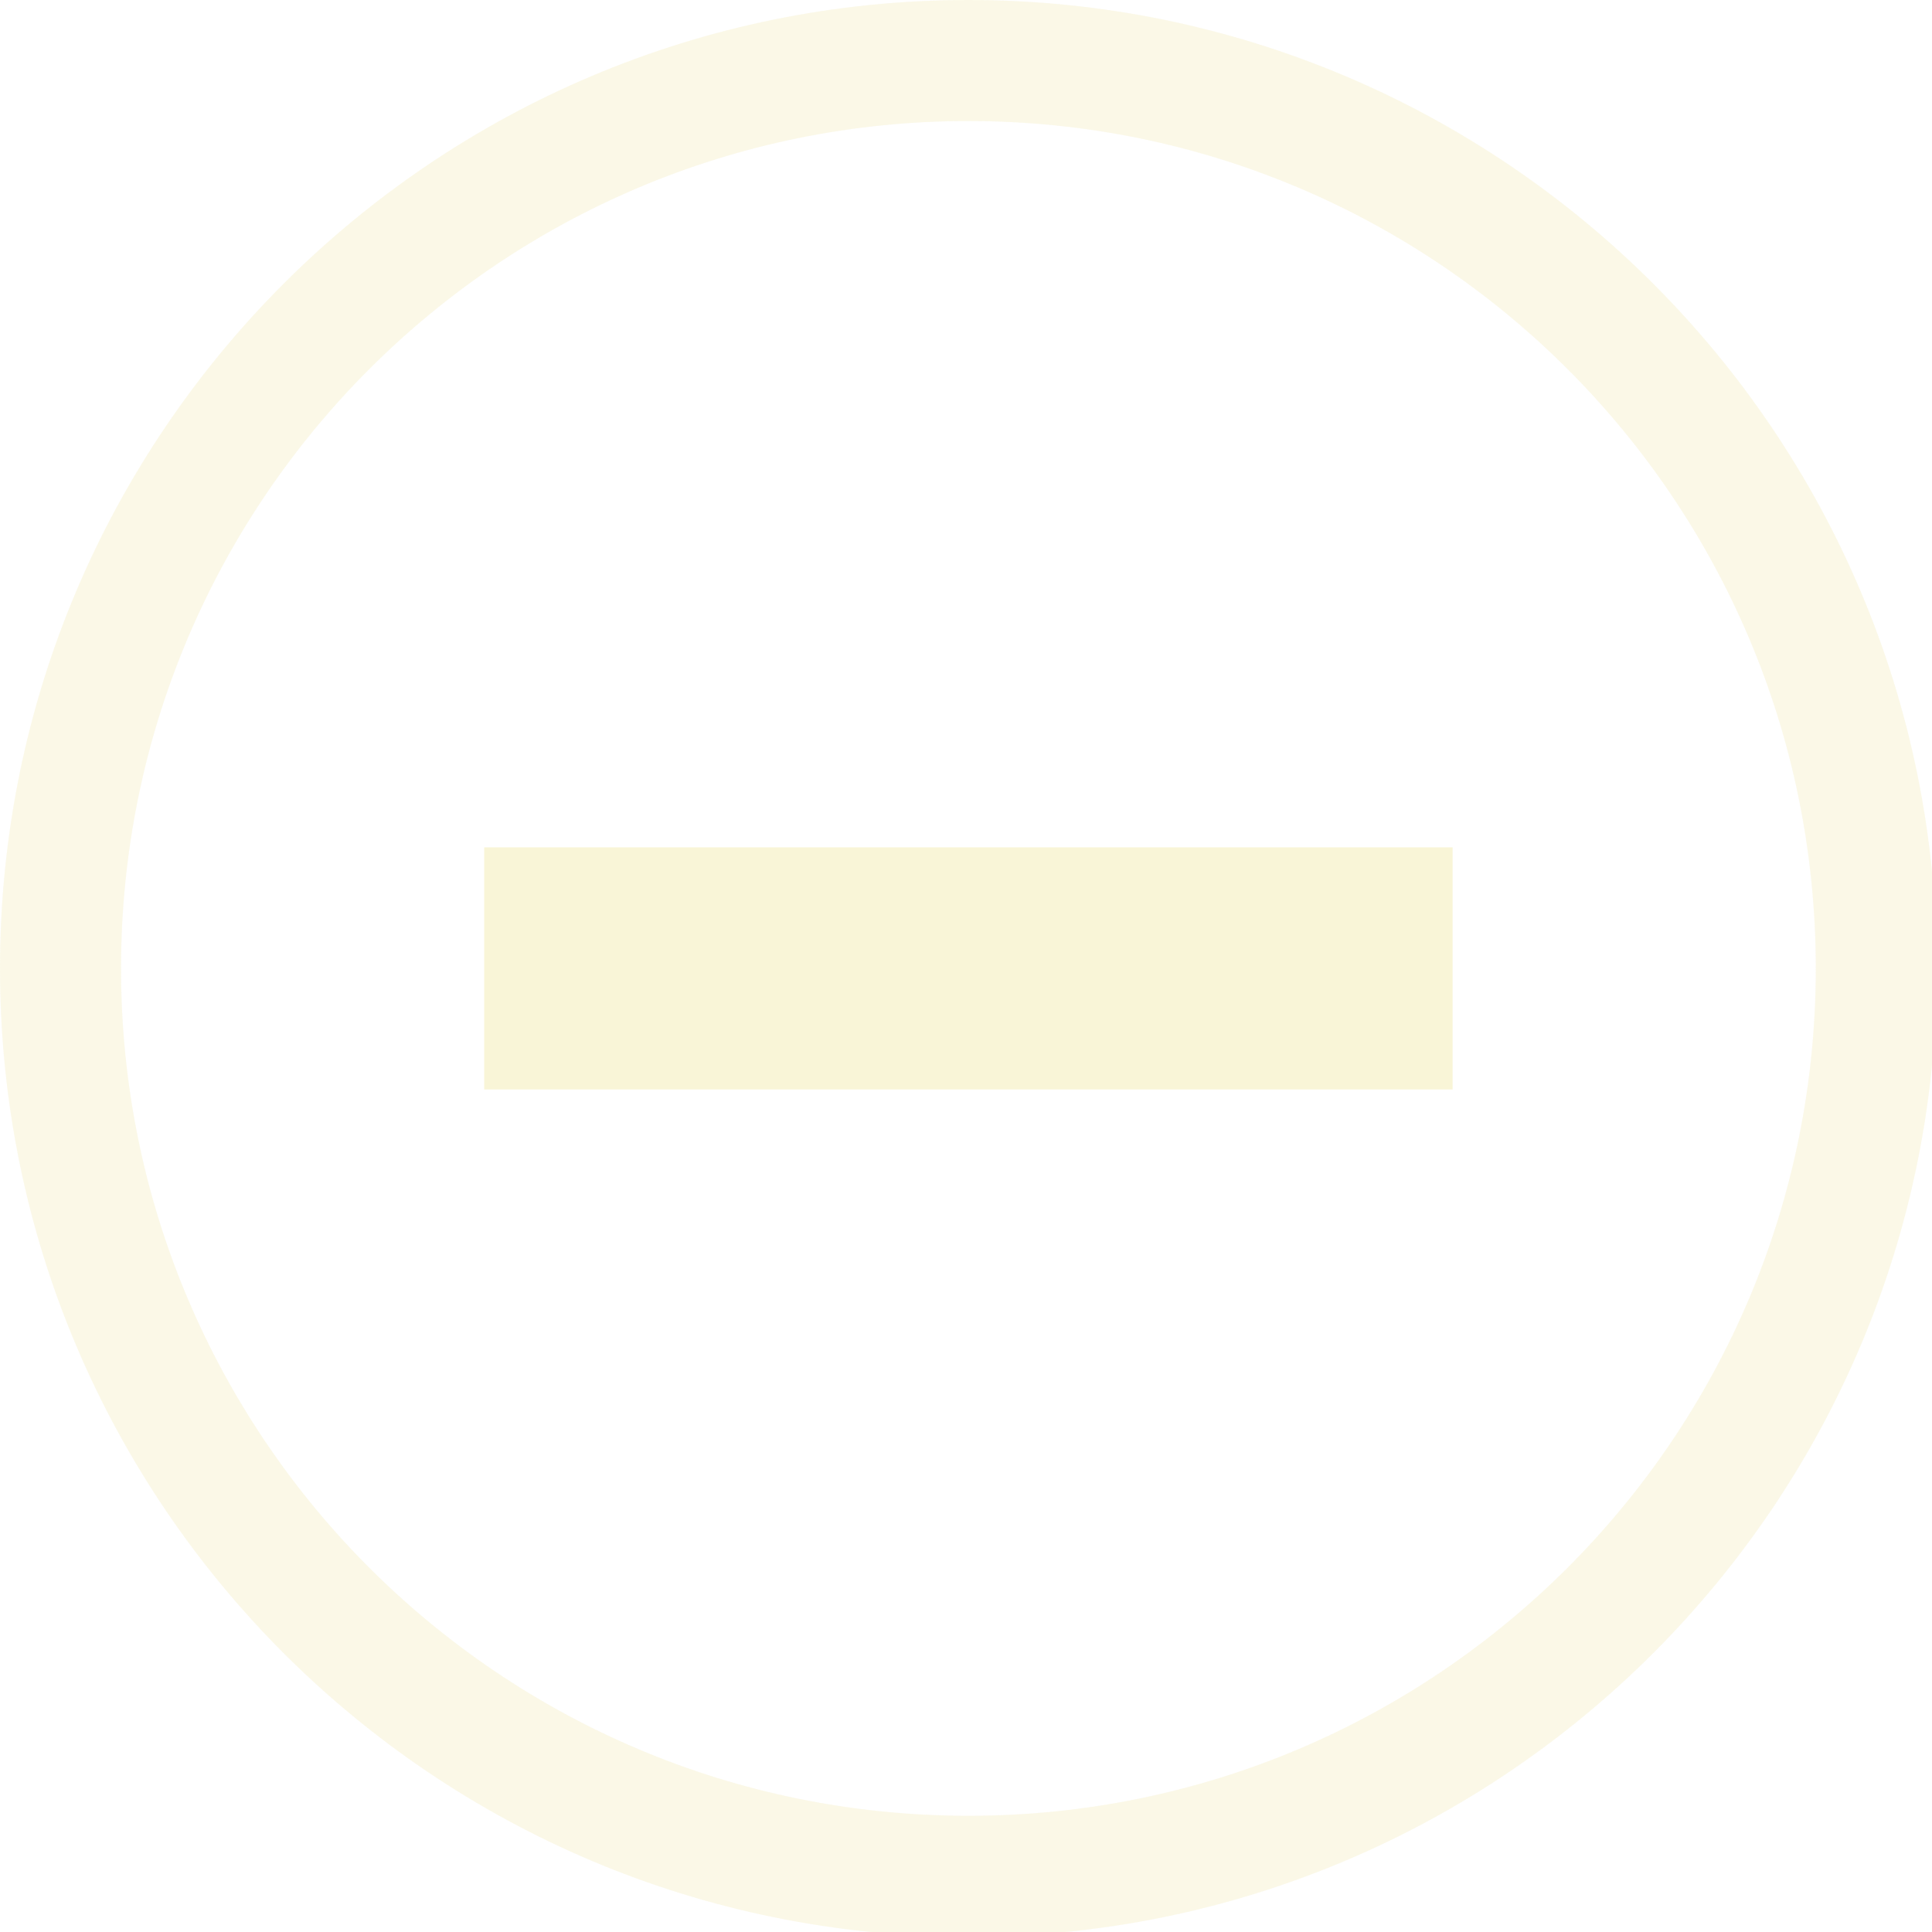
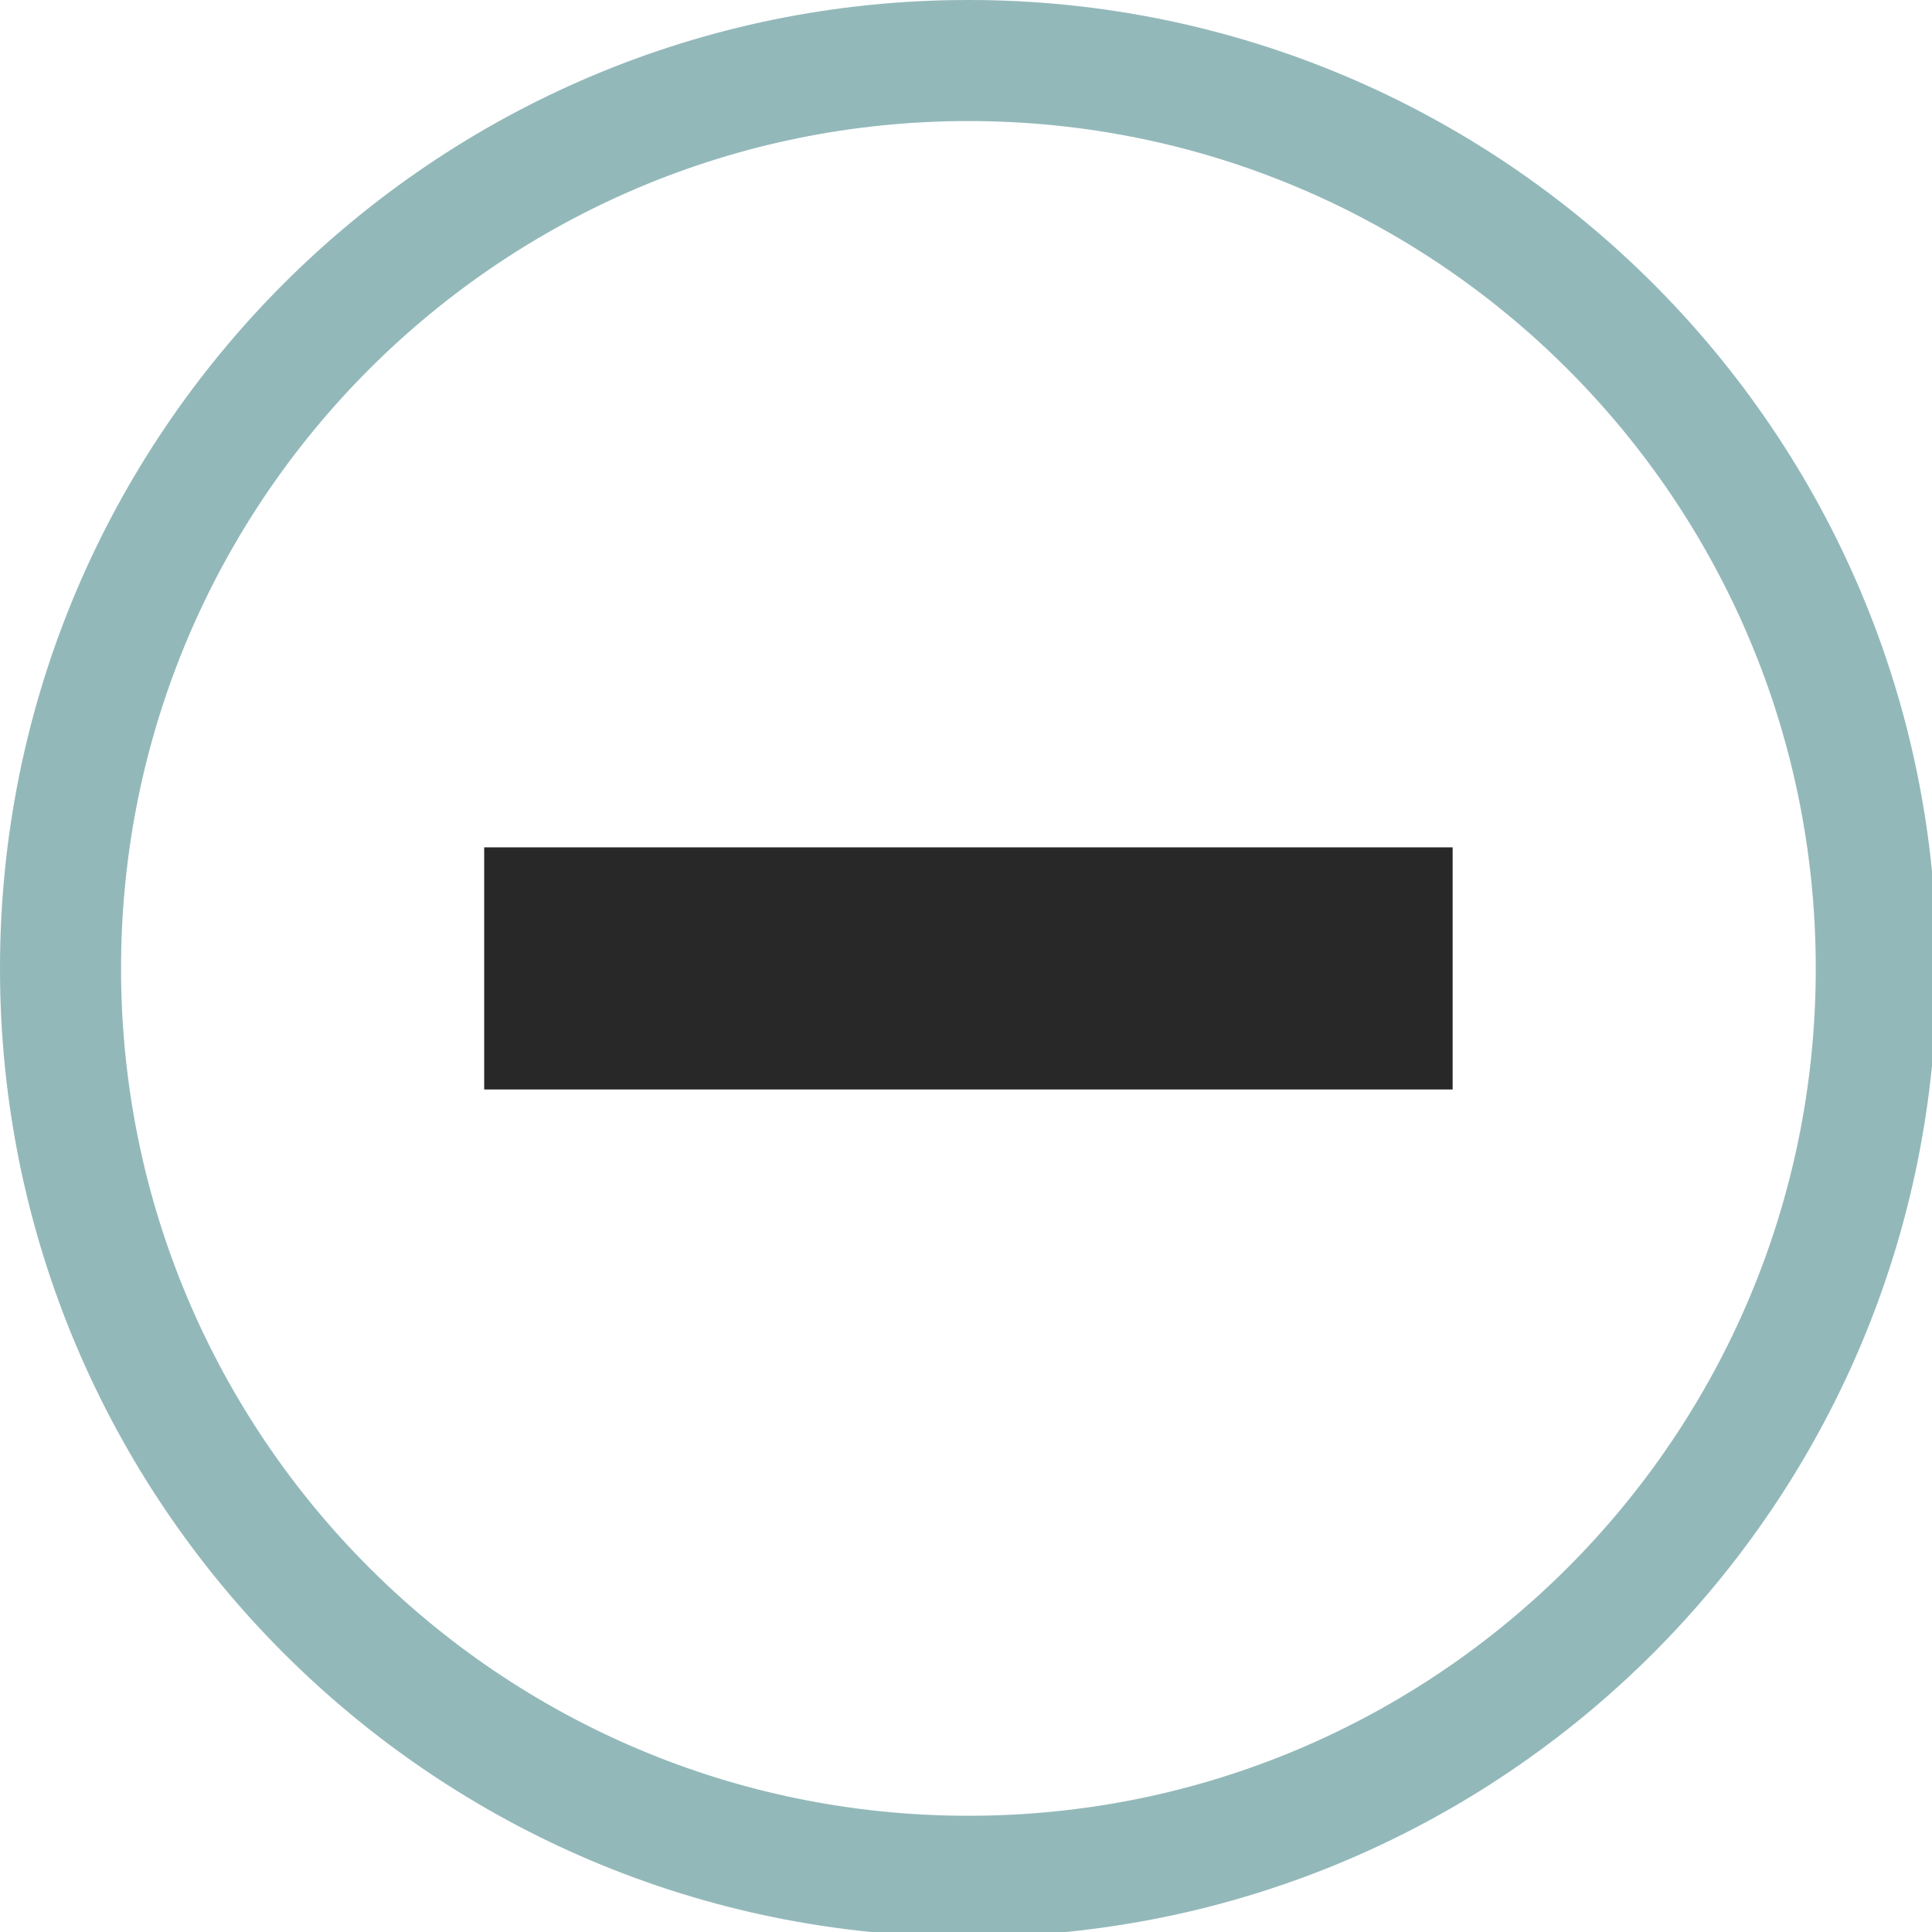
<svg xmlns="http://www.w3.org/2000/svg" width="133pt" height="133pt" viewBox="0 0 133 133" version="1.1">
  <g id="surface1">
-     <path style=" stroke:none;fill-rule:nonzero;fill:#f9f5d7;fill-opacity:0.5;" d="M 66.668 0 C 29.852 0 0 29.852 0 66.668 C 0 103.484 29.852 133.332 66.668 133.332 C 103.484 133.332 133.332 103.484 133.332 66.668 C 133.332 29.852 103.484 0 66.668 0 Z M 66.668 8.332 C 98.895 8.332 125 34.441 125 66.668 C 125 98.895 98.895 125 66.668 125 C 34.441 125 8.332 98.895 8.332 66.668 C 8.332 34.441 34.441 8.332 66.668 8.332 Z M 66.668 8.332 " />
-     <path style=" stroke:none;fill-rule:nonzero;fill:#f9f5d7;fill-opacity:0.15;" d="M 66.668 0 C 29.852 0 0 29.852 0 66.668 C 0 103.484 29.852 133.332 66.668 133.332 C 103.484 133.332 133.332 103.484 133.332 66.668 C 133.332 29.852 103.484 0 66.668 0 Z M 66.668 8.332 C 98.895 8.332 125 34.441 125 66.668 C 125 98.895 98.895 125 66.668 125 C 34.441 125 8.332 98.895 8.332 66.668 C 8.332 34.441 34.441 8.332 66.668 8.332 Z M 66.668 8.332 " />
-     <path style=" stroke:none;fill-rule:nonzero;fill:#f9f5d7;fill-opacity:1;" d="M 33.332 58.332 L 100 58.332 L 100 75 L 33.332 75 Z M 33.332 58.332 " />
+     <path style=" stroke:none;fill-rule:nonzero;fill:#458588;fill-opacity:0.5;" d="M 66.668 0 C 29.852 0 0 29.852 0 66.668 C 0 103.484 29.852 133.332 66.668 133.332 C 103.484 133.332 133.332 103.484 133.332 66.668 C 133.332 29.852 103.484 0 66.668 0 Z M 66.668 8.332 C 98.895 8.332 125 34.441 125 66.668 C 125 98.895 98.895 125 66.668 125 C 34.441 125 8.332 98.895 8.332 66.668 C 8.332 34.441 34.441 8.332 66.668 8.332 Z M 66.668 8.332 " />
+     <path style=" stroke:none;fill-rule:nonzero;fill:#458588;fill-opacity:0.15;" d="M 66.668 0 C 29.852 0 0 29.852 0 66.668 C 0 103.484 29.852 133.332 66.668 133.332 C 103.484 133.332 133.332 103.484 133.332 66.668 C 133.332 29.852 103.484 0 66.668 0 Z M 66.668 8.332 C 98.895 8.332 125 34.441 125 66.668 C 125 98.895 98.895 125 66.668 125 C 34.441 125 8.332 98.895 8.332 66.668 C 8.332 34.441 34.441 8.332 66.668 8.332 Z M 66.668 8.332 " />
+     <path style=" stroke:none;fill-rule:nonzero;fill:#282828;fill-opacity:1;" d="M 33.332 58.332 L 100 58.332 L 100 75 L 33.332 75 Z M 33.332 58.332 " />
  </g>
</svg>
